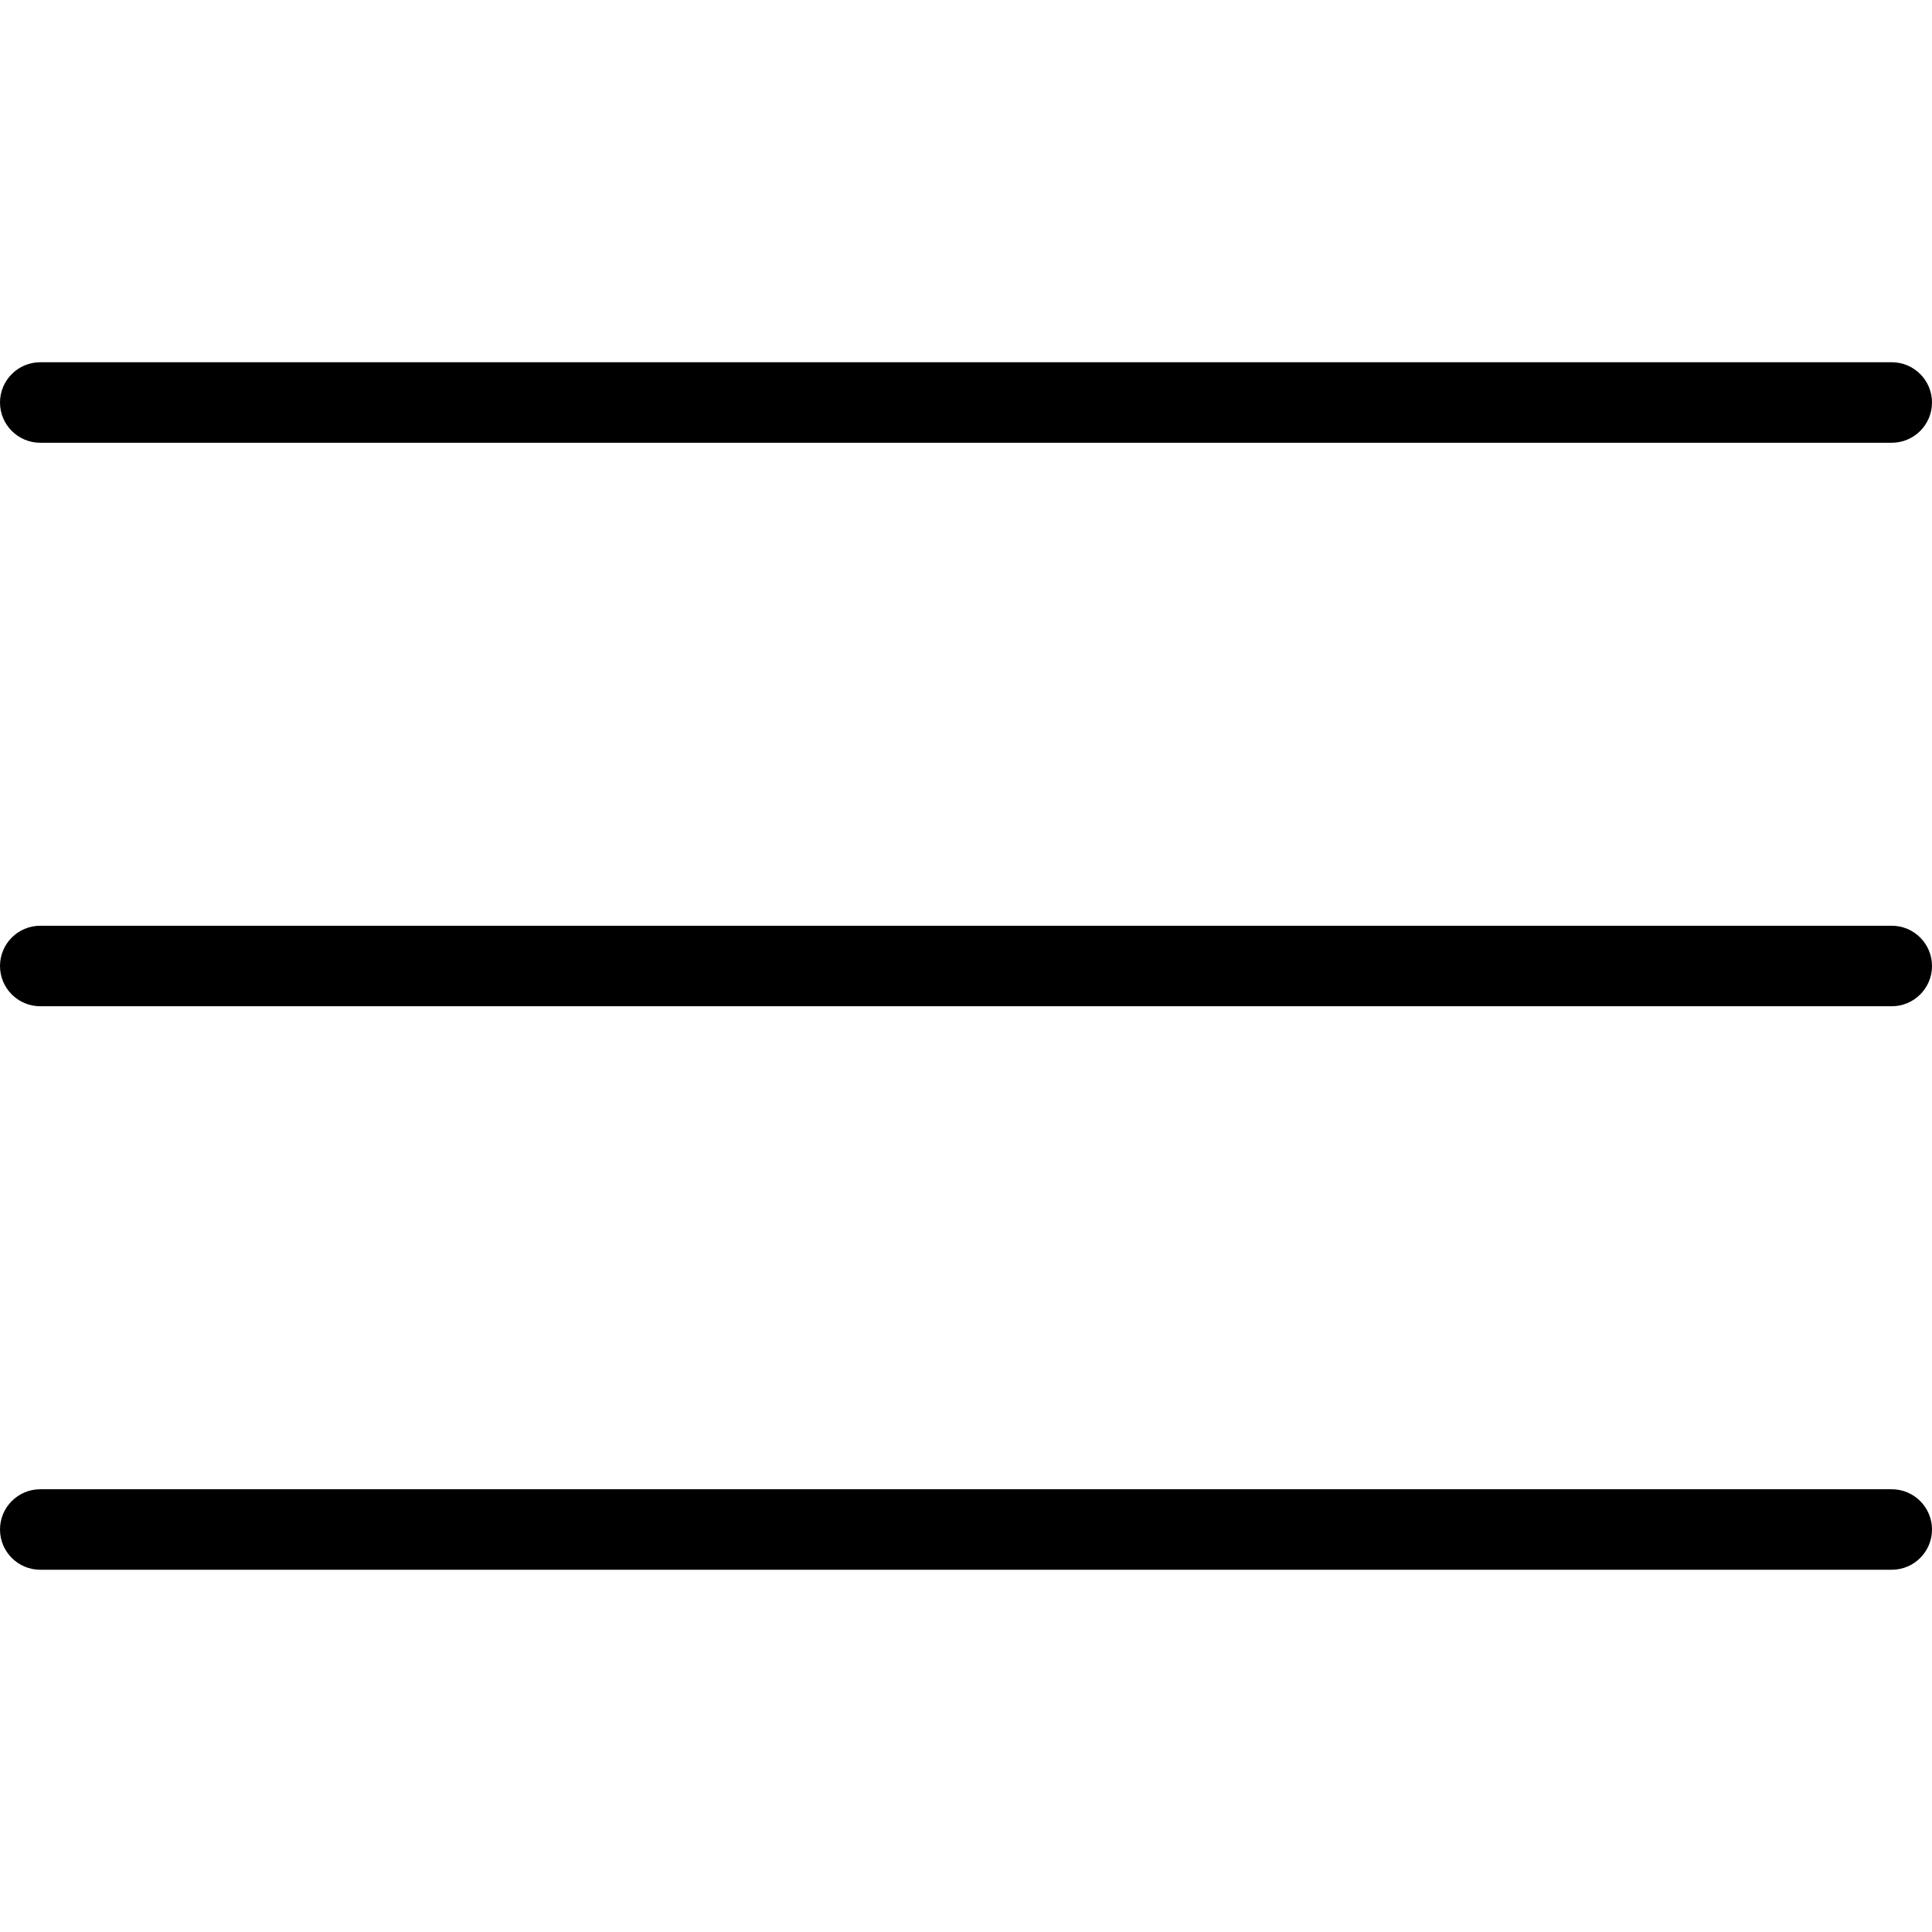
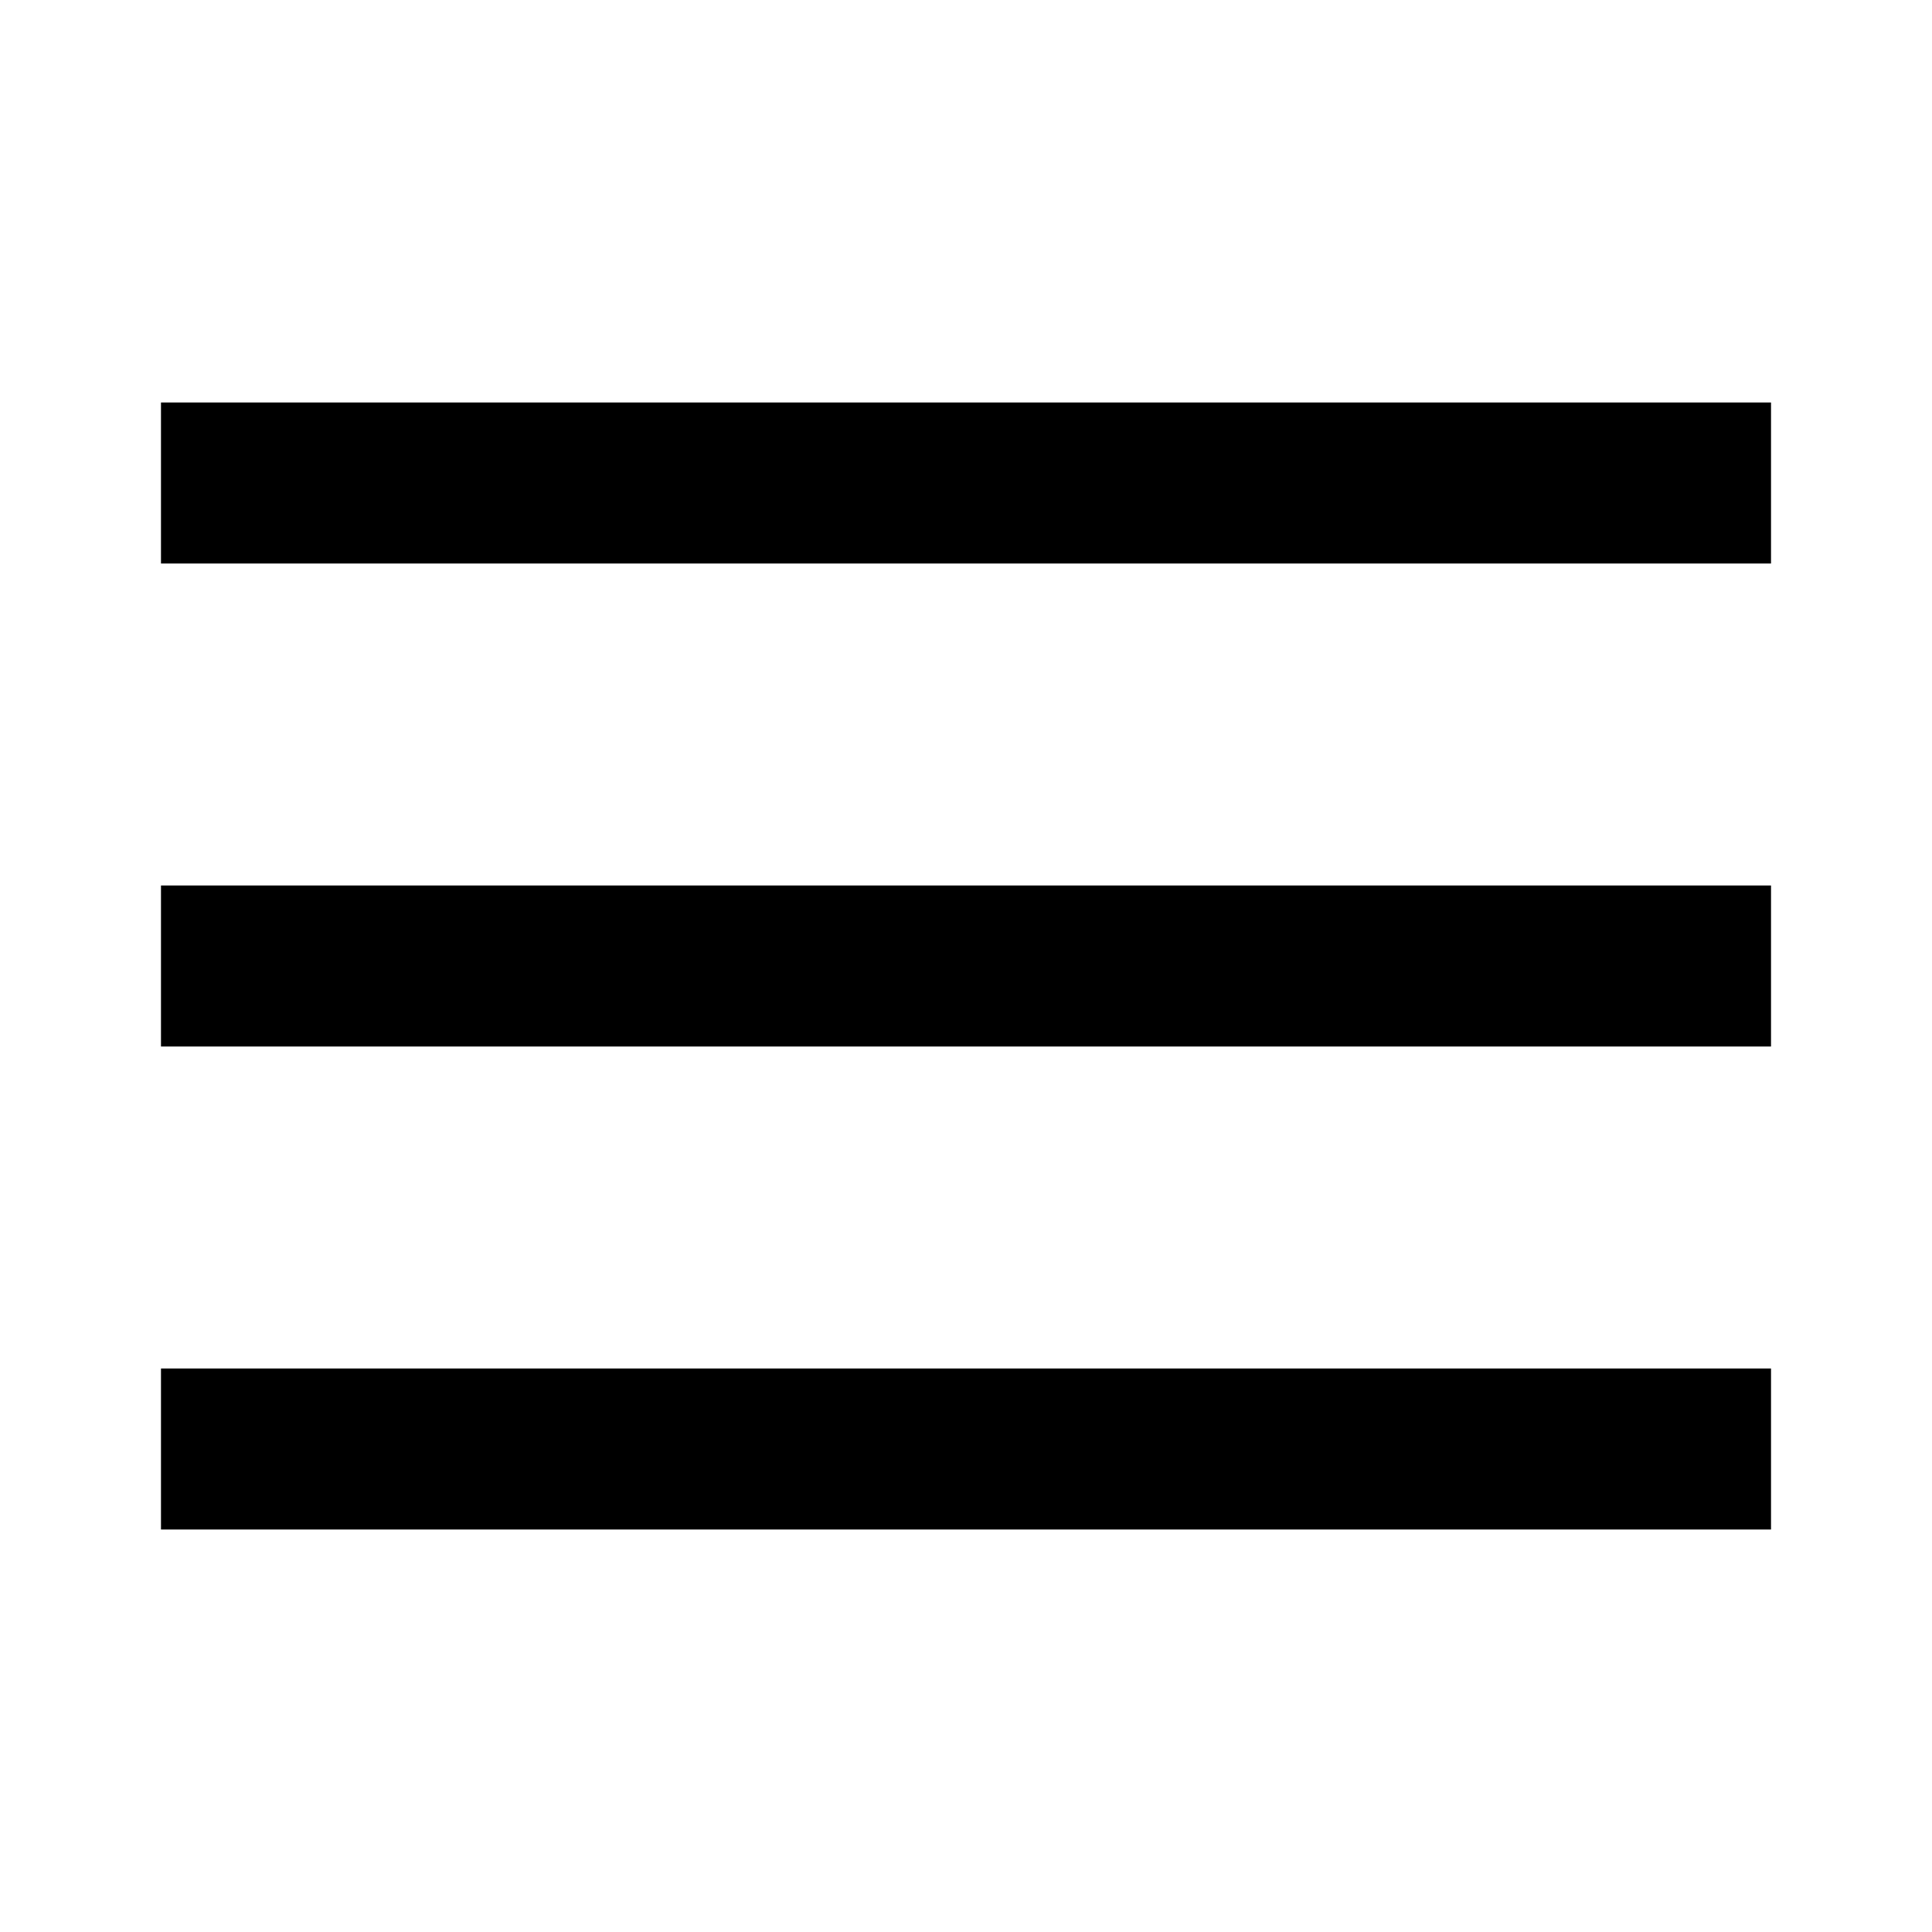
- <svg xmlns="http://www.w3.org/2000/svg" version="1.1" id="Capa_1" x="0px" y="0px" viewBox="0 0 512 512" style="enable-background:new 0 0 512 512;" xml:space="preserve">
-   <g>
-     <g>
-       <path d="M501.333,96H10.667C4.779,96,0,100.779,0,106.667s4.779,10.667,10.667,10.667h490.667c5.888,0,10.667-4.779,10.667-10.667    S507.221,96,501.333,96z" />
-     </g>
+ <svg xmlns="http://www.w3.org/2000/svg" width="40" height="40" viewBox="0 0 40 40" fill="none">
+   <g id="Icono/Hamburguesa">
+     <path id="icon" fill-rule="evenodd" clip-rule="evenodd" d="M36.667 11.667V8.333H3.333V11.667H36.667ZM36.667 18.333V21.667H3.333V18.333H36.667ZM36.667 28.333V31.667H3.333V28.333H36.667Z" fill="black" />
  </g>
-   <g>
-     <g>
-       <path d="M501.333,245.333H10.667C4.779,245.333,0,250.112,0,256s4.779,10.667,10.667,10.667h490.667    c5.888,0,10.667-4.779,10.667-10.667S507.221,245.333,501.333,245.333z" />
-     </g>
-   </g>
-   <g>
-     <g>
-       <path d="M501.333,394.667H10.667C4.779,394.667,0,399.445,0,405.333C0,411.221,4.779,416,10.667,416h490.667    c5.888,0,10.667-4.779,10.667-10.667C512,399.445,507.221,394.667,501.333,394.667z" />
-     </g>
-   </g>
-   <g>
- </g>
-   <g>
- </g>
-   <g>
- </g>
-   <g>
- </g>
-   <g>
- </g>
-   <g>
- </g>
-   <g>
- </g>
-   <g>
- </g>
-   <g>
- </g>
-   <g>
- </g>
-   <g>
- </g>
-   <g>
- </g>
-   <g>
- </g>
-   <g>
- </g>
-   <g>
- </g>
</svg>
